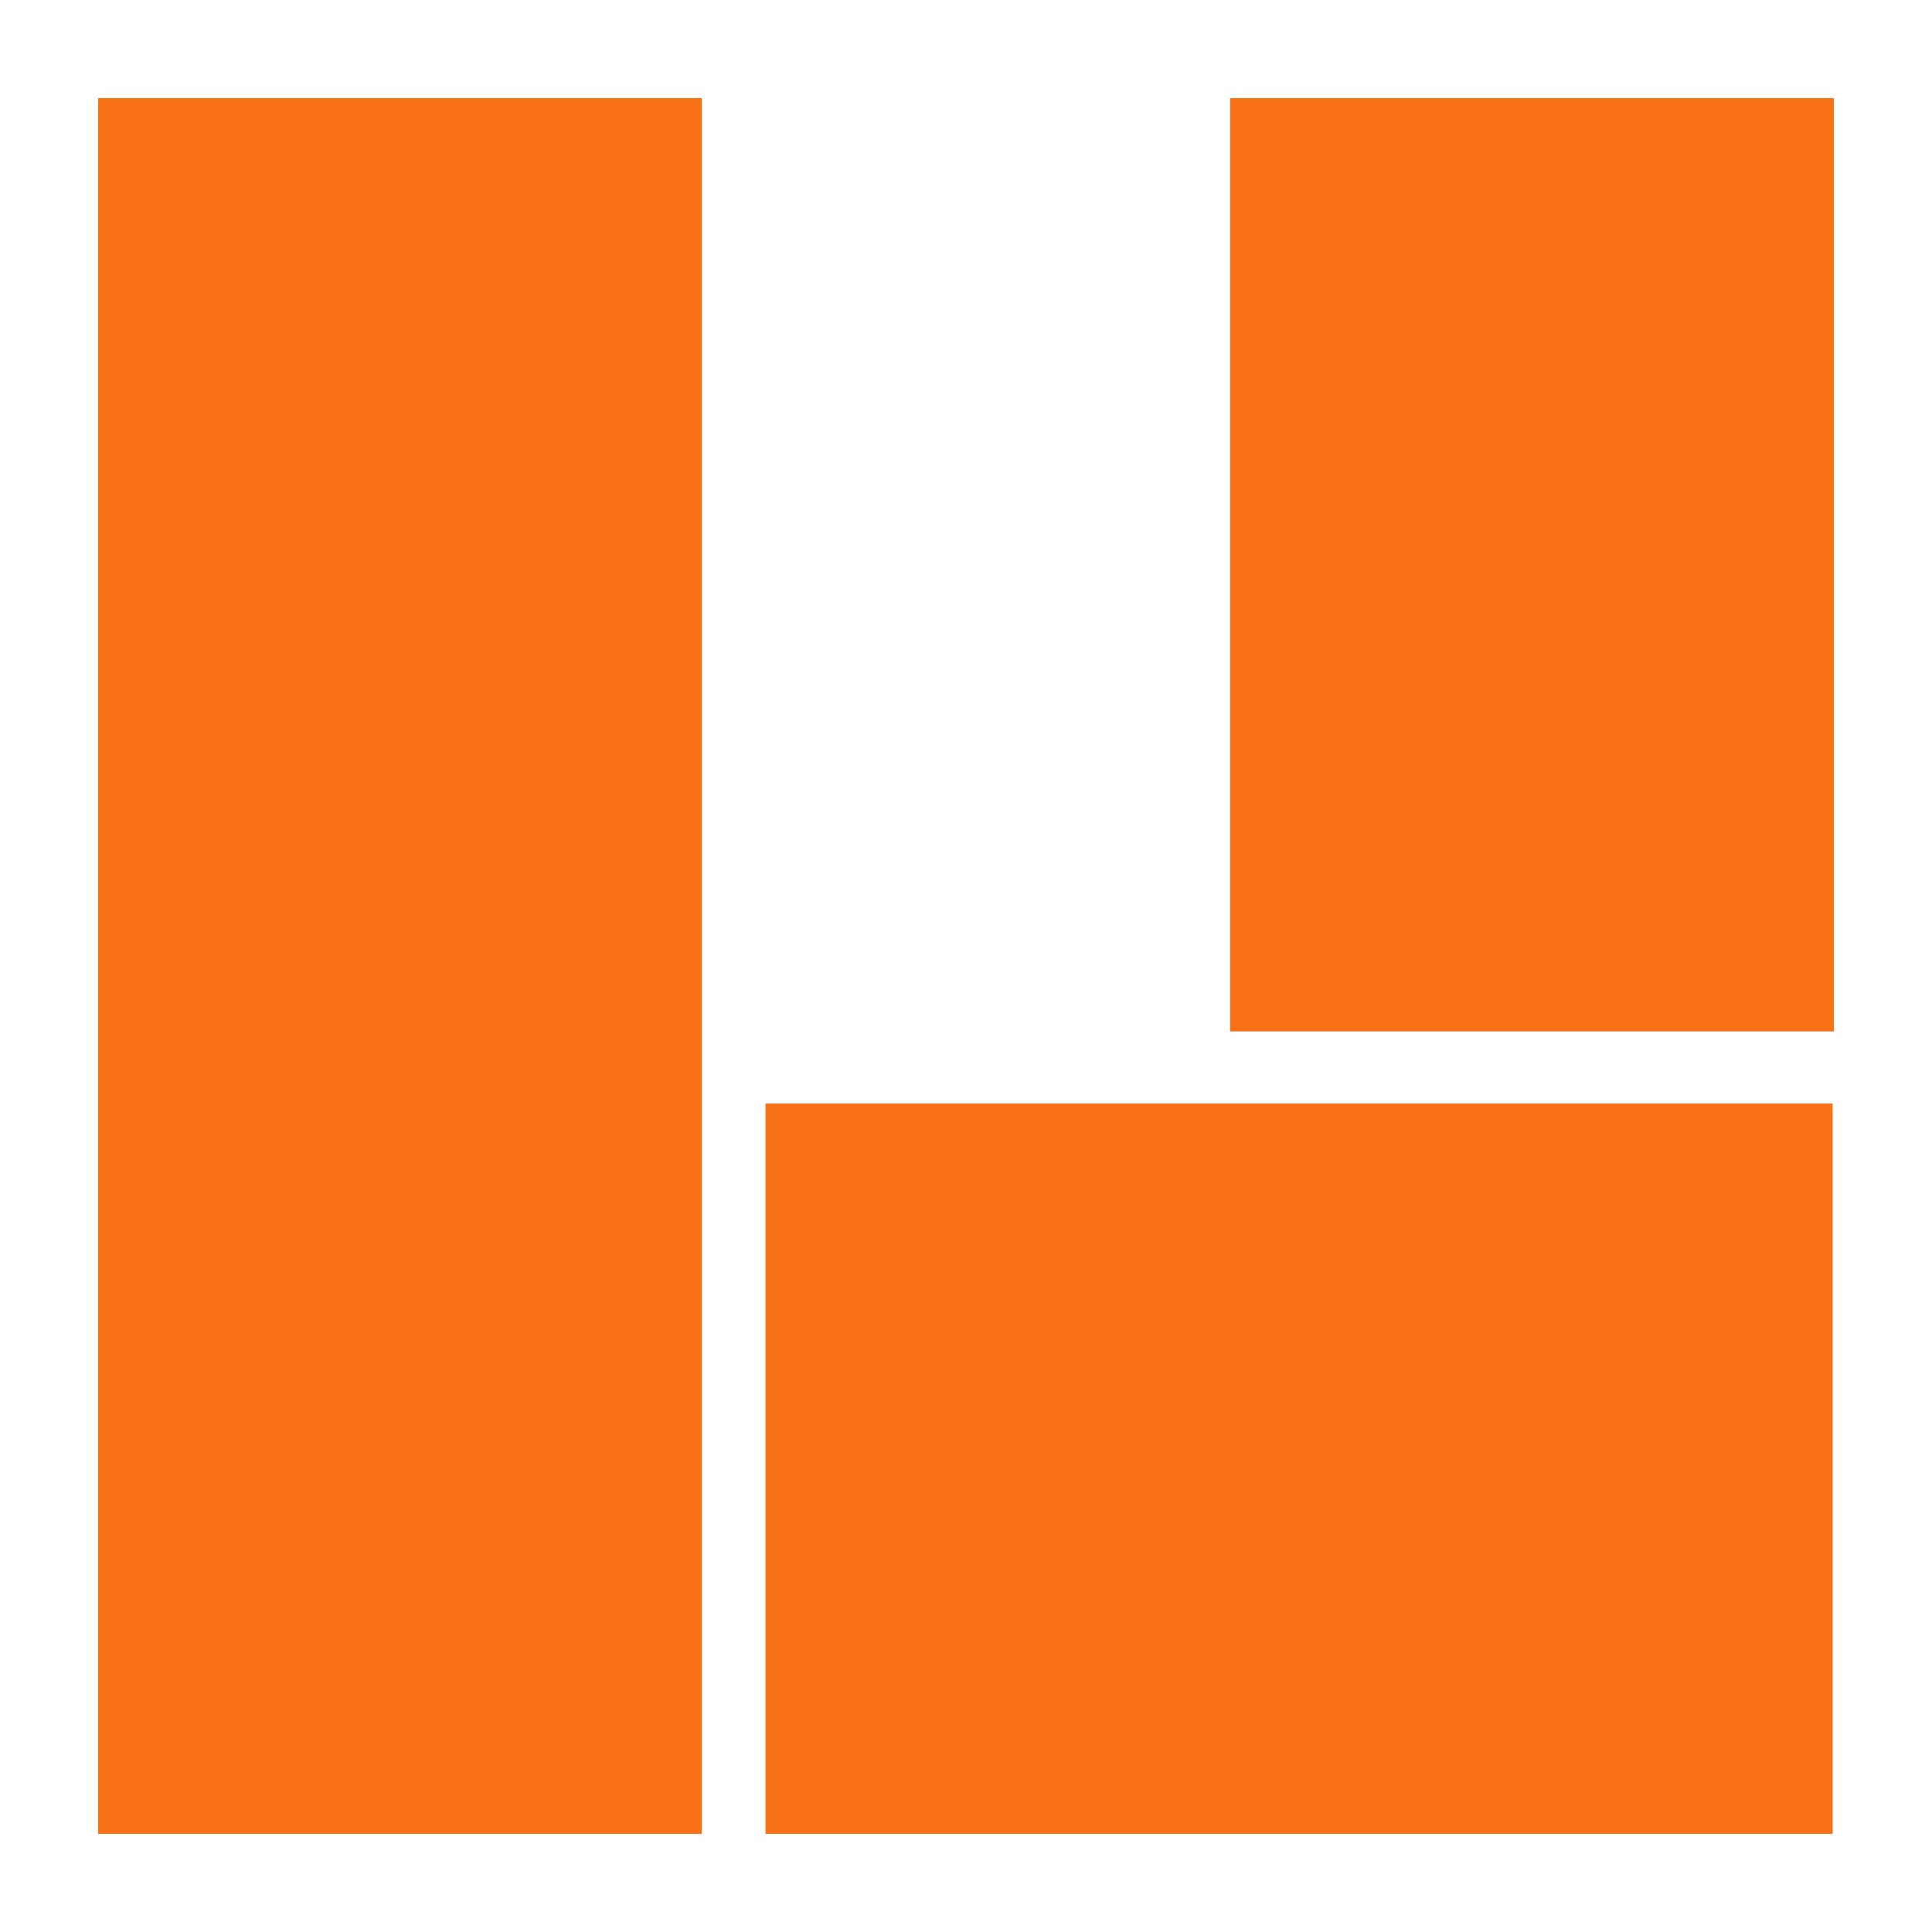
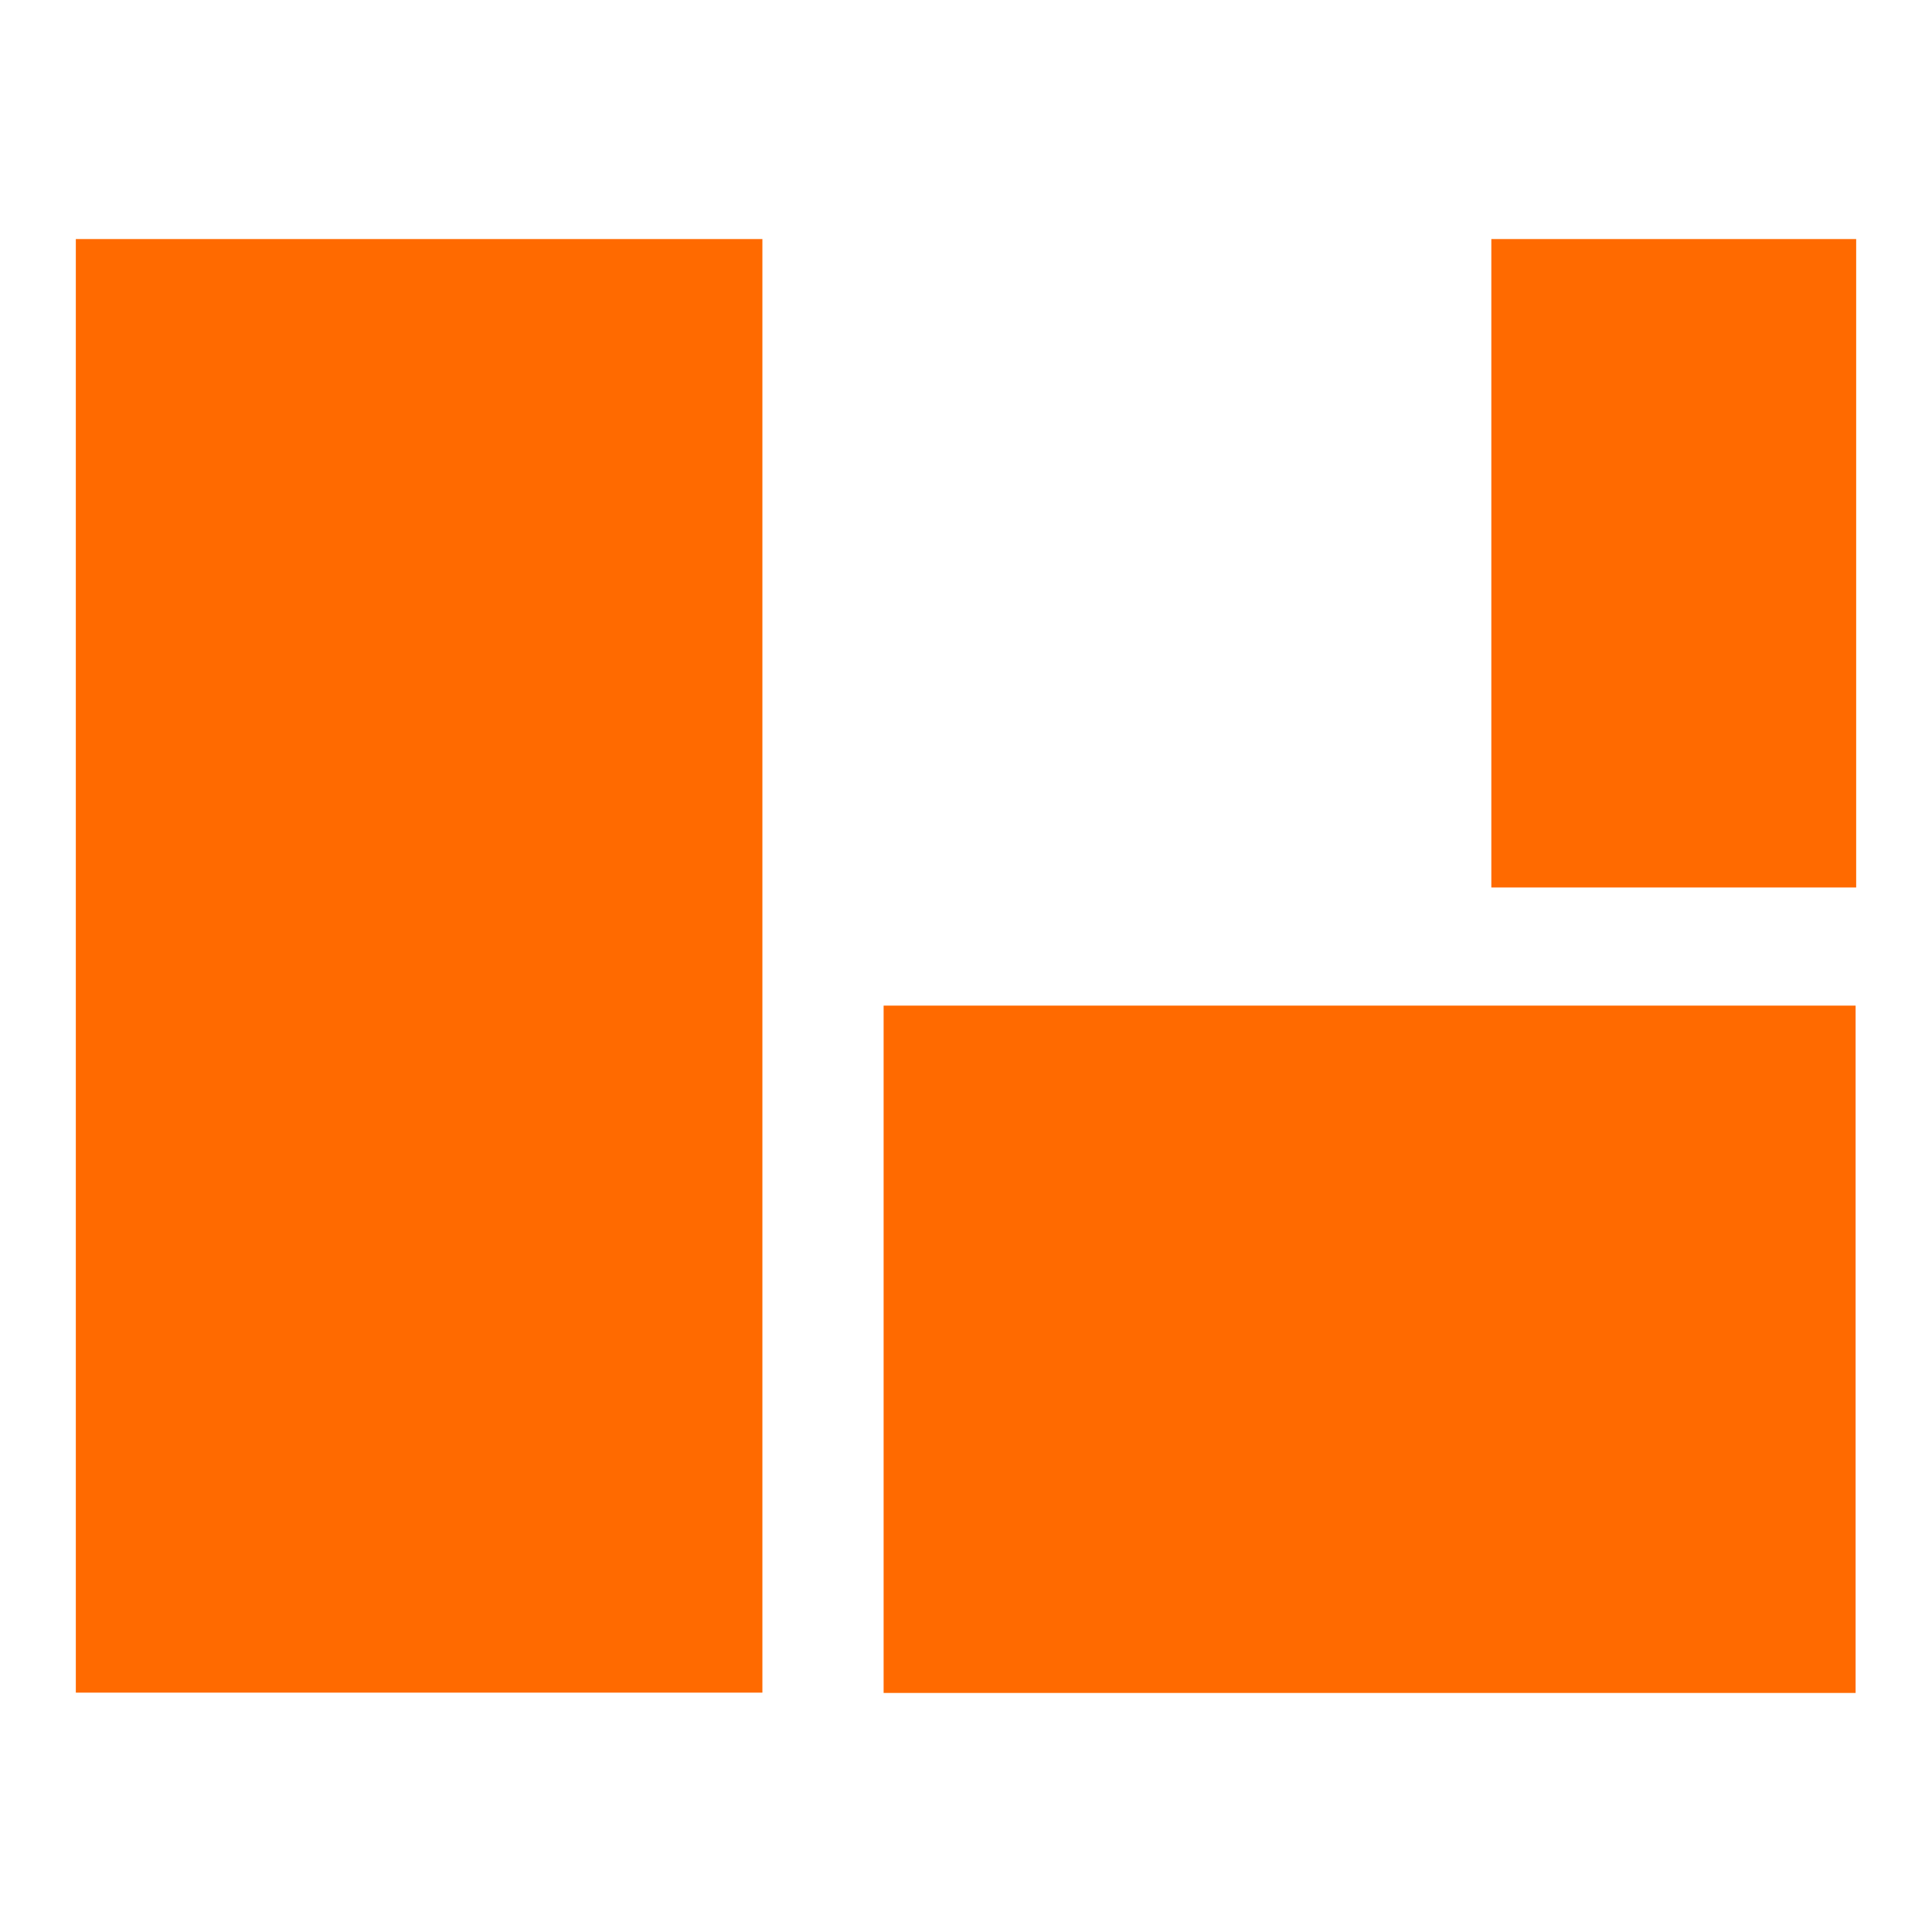
- <svg xmlns="http://www.w3.org/2000/svg" width="256" zoomAndPan="magnify" viewBox="0 0 192 192" height="256" preserveAspectRatio="xMidYMid meet" version="1.0">
+ <svg xmlns="http://www.w3.org/2000/svg" width="1200" zoomAndPan="magnify" viewBox="0 0 900 900" height="1200" preserveAspectRatio="xMidYMid meet" version="1.0">
  <defs>
-     <clipPath id="338a65acb7">
-       <path d="M 76.078 109.66 L 182.25 109.66 L 182.25 182.25 L 76.078 182.25 Z M 76.078 109.66 " clip-rule="nonzero" />
+     <clipPath id="6afe736b51">
+       <path d="M 0.324 0.348 L 320.152 0.348 L 320.152 677.652 L 0.324 677.652 Z M 0.324 0.348 " clip-rule="nonzero" />
    </clipPath>
-     <clipPath id="39f2553c3b">
-       <path d="M 0.078 0.66 L 106.25 0.66 L 106.25 73.25 L 0.078 73.25 Z M 0.078 0.66 " clip-rule="nonzero" />
+     <clipPath id="bc5e94a860">
+       <path d="M 0.324 0.348 L 320.152 0.348 L 320.152 677.652 L 0.324 677.652 Z M 0.324 0.348 " clip-rule="nonzero" />
    </clipPath>
-     <clipPath id="966cc23dae">
-       <rect x="0" width="107" y="0" height="74" />
+     <clipPath id="4e473724da">
+       <rect x="0" width="321" y="0" height="678" />
    </clipPath>
-     <clipPath id="2ec4680c07">
-       <path d="M 122.25 9.75 L 182.25 9.75 L 182.25 102.504 L 122.25 102.504 Z M 122.25 9.75 " clip-rule="nonzero" />
+     <clipPath id="eb6f9d8553">
+       <path d="M 659.723 0.348 L 829.676 0.348 L 829.676 302.555 L 659.723 302.555 Z M 659.723 0.348 " clip-rule="nonzero" />
    </clipPath>
-     <clipPath id="01af563b1d">
-       <path d="M 0.25 0.75 L 60.25 0.75 L 60.25 93.504 L 0.25 93.504 Z M 0.25 0.75 " clip-rule="nonzero" />
+     <clipPath id="a9a638180b">
+       <path d="M 0.723 0.348 L 170.676 0.348 L 170.676 302.555 L 0.723 302.555 Z M 0.723 0.348 " clip-rule="nonzero" />
    </clipPath>
-     <clipPath id="c8b036f9e5">
-       <rect x="0" width="61" y="0" height="94" />
+     <clipPath id="b4a858eec7">
+       <rect x="0" width="171" y="0" height="303" />
    </clipPath>
-     <clipPath id="78248eeb00">
-       <path d="M 9.75 9.75 L 69.75 9.75 L 69.75 182.25 L 9.75 182.25 Z M 9.75 9.75 " clip-rule="nonzero" />
+     <clipPath id="895925046e">
+       <path d="M 376.621 357.445 L 829.676 357.445 L 829.676 677.652 L 376.621 677.652 Z M 376.621 357.445 " clip-rule="nonzero" />
    </clipPath>
-     <clipPath id="c7e5c22bc7">
-       <path d="M 0.75 0.75 L 60.75 0.75 L 60.75 173.25 L 0.75 173.25 Z M 0.75 0.75 " clip-rule="nonzero" />
+     <clipPath id="a7bc177802">
+       <path d="M 0.621 0.445 L 453.676 0.445 L 453.676 320.652 L 0.621 320.652 Z M 0.621 0.445 " clip-rule="nonzero" />
    </clipPath>
-     <clipPath id="c4fc0c0903">
-       <rect x="0" width="61" y="0" height="174" />
+     <clipPath id="affdc7d8d0">
+       <rect x="0" width="454" y="0" height="321" />
+     </clipPath>
+     <clipPath id="417b9a79ca">
+       <rect x="0" width="831" y="0" height="679" />
    </clipPath>
  </defs>
-   <g clip-path="url(#338a65acb7)">
-     <g transform="matrix(1, 0, 0, 1, 76, 109)">
-       <g clip-path="url(#966cc23dae)">
-         <g clip-path="url(#39f2553c3b)">
-           <path fill="#f97316" d="M 0.078 0.66 L 106.129 0.66 L 106.129 73.25 L 0.078 73.25 Z M 0.078 0.66 " fill-opacity="1" fill-rule="nonzero" />
+   <g transform="matrix(1, 0, 0, 1, 35, 111)">
+     <g clip-path="url(#417b9a79ca)">
+       <g clip-path="url(#6afe736b51)">
+         <g transform="matrix(1, 0, 0, 1, -0.000000000000014211, 0.000000000000071054)">
+           <g clip-path="url(#4e473724da)">
+             <g clip-path="url(#bc5e94a860)">
+               <path fill="#ff6a00" d="M 0.324 0.348 L 320.152 0.348 L 320.152 677.484 L 0.324 677.484 Z M 0.324 0.348 " fill-opacity="1" fill-rule="nonzero" />
+             </g>
+           </g>
        </g>
      </g>
-     </g>
-   </g>
-   <g clip-path="url(#2ec4680c07)">
-     <g transform="matrix(1, 0, 0, 1, 122, 9)">
-       <g clip-path="url(#c8b036f9e5)">
-         <g clip-path="url(#01af563b1d)">
-           <path fill="#f97316" d="M 0.25 0.75 L 60.25 0.75 L 60.25 93.562 L 0.25 93.562 Z M 0.25 0.75 " fill-opacity="1" fill-rule="nonzero" />
+       <g clip-path="url(#eb6f9d8553)">
+         <g transform="matrix(1, 0, 0, 1, 659, 0.000000000000071054)">
+           <g clip-path="url(#b4a858eec7)">
+             <g clip-path="url(#a9a638180b)">
+               <path fill="#ff6a00" d="M 0.723 0.348 L 170.676 0.348 L 170.676 302.418 L 0.723 302.418 Z M 0.723 0.348 " fill-opacity="1" fill-rule="nonzero" />
+             </g>
+           </g>
        </g>
      </g>
-     </g>
-   </g>
-   <g clip-path="url(#78248eeb00)">
-     <g transform="matrix(1, 0, 0, 1, 9, 9)">
-       <g clip-path="url(#c4fc0c0903)">
-         <g clip-path="url(#c7e5c22bc7)">
-           <path fill="#f97316" d="M 0.75 0.75 L 60.75 0.75 L 60.75 173.25 L 0.75 173.25 Z M 0.75 0.75 " fill-opacity="1" fill-rule="nonzero" />
+       <g clip-path="url(#895925046e)">
+         <g transform="matrix(1, 0, 0, 1, 376, 357)">
+           <g clip-path="url(#affdc7d8d0)">
+             <g clip-path="url(#a7bc177802)">
+               <path fill="#ff6a00" d="M 0.621 0.445 L 453.414 0.445 L 453.414 320.652 L 0.621 320.652 Z M 0.621 0.445 " fill-opacity="1" fill-rule="nonzero" />
+             </g>
+           </g>
        </g>
      </g>
    </g>
  </g>
</svg>
